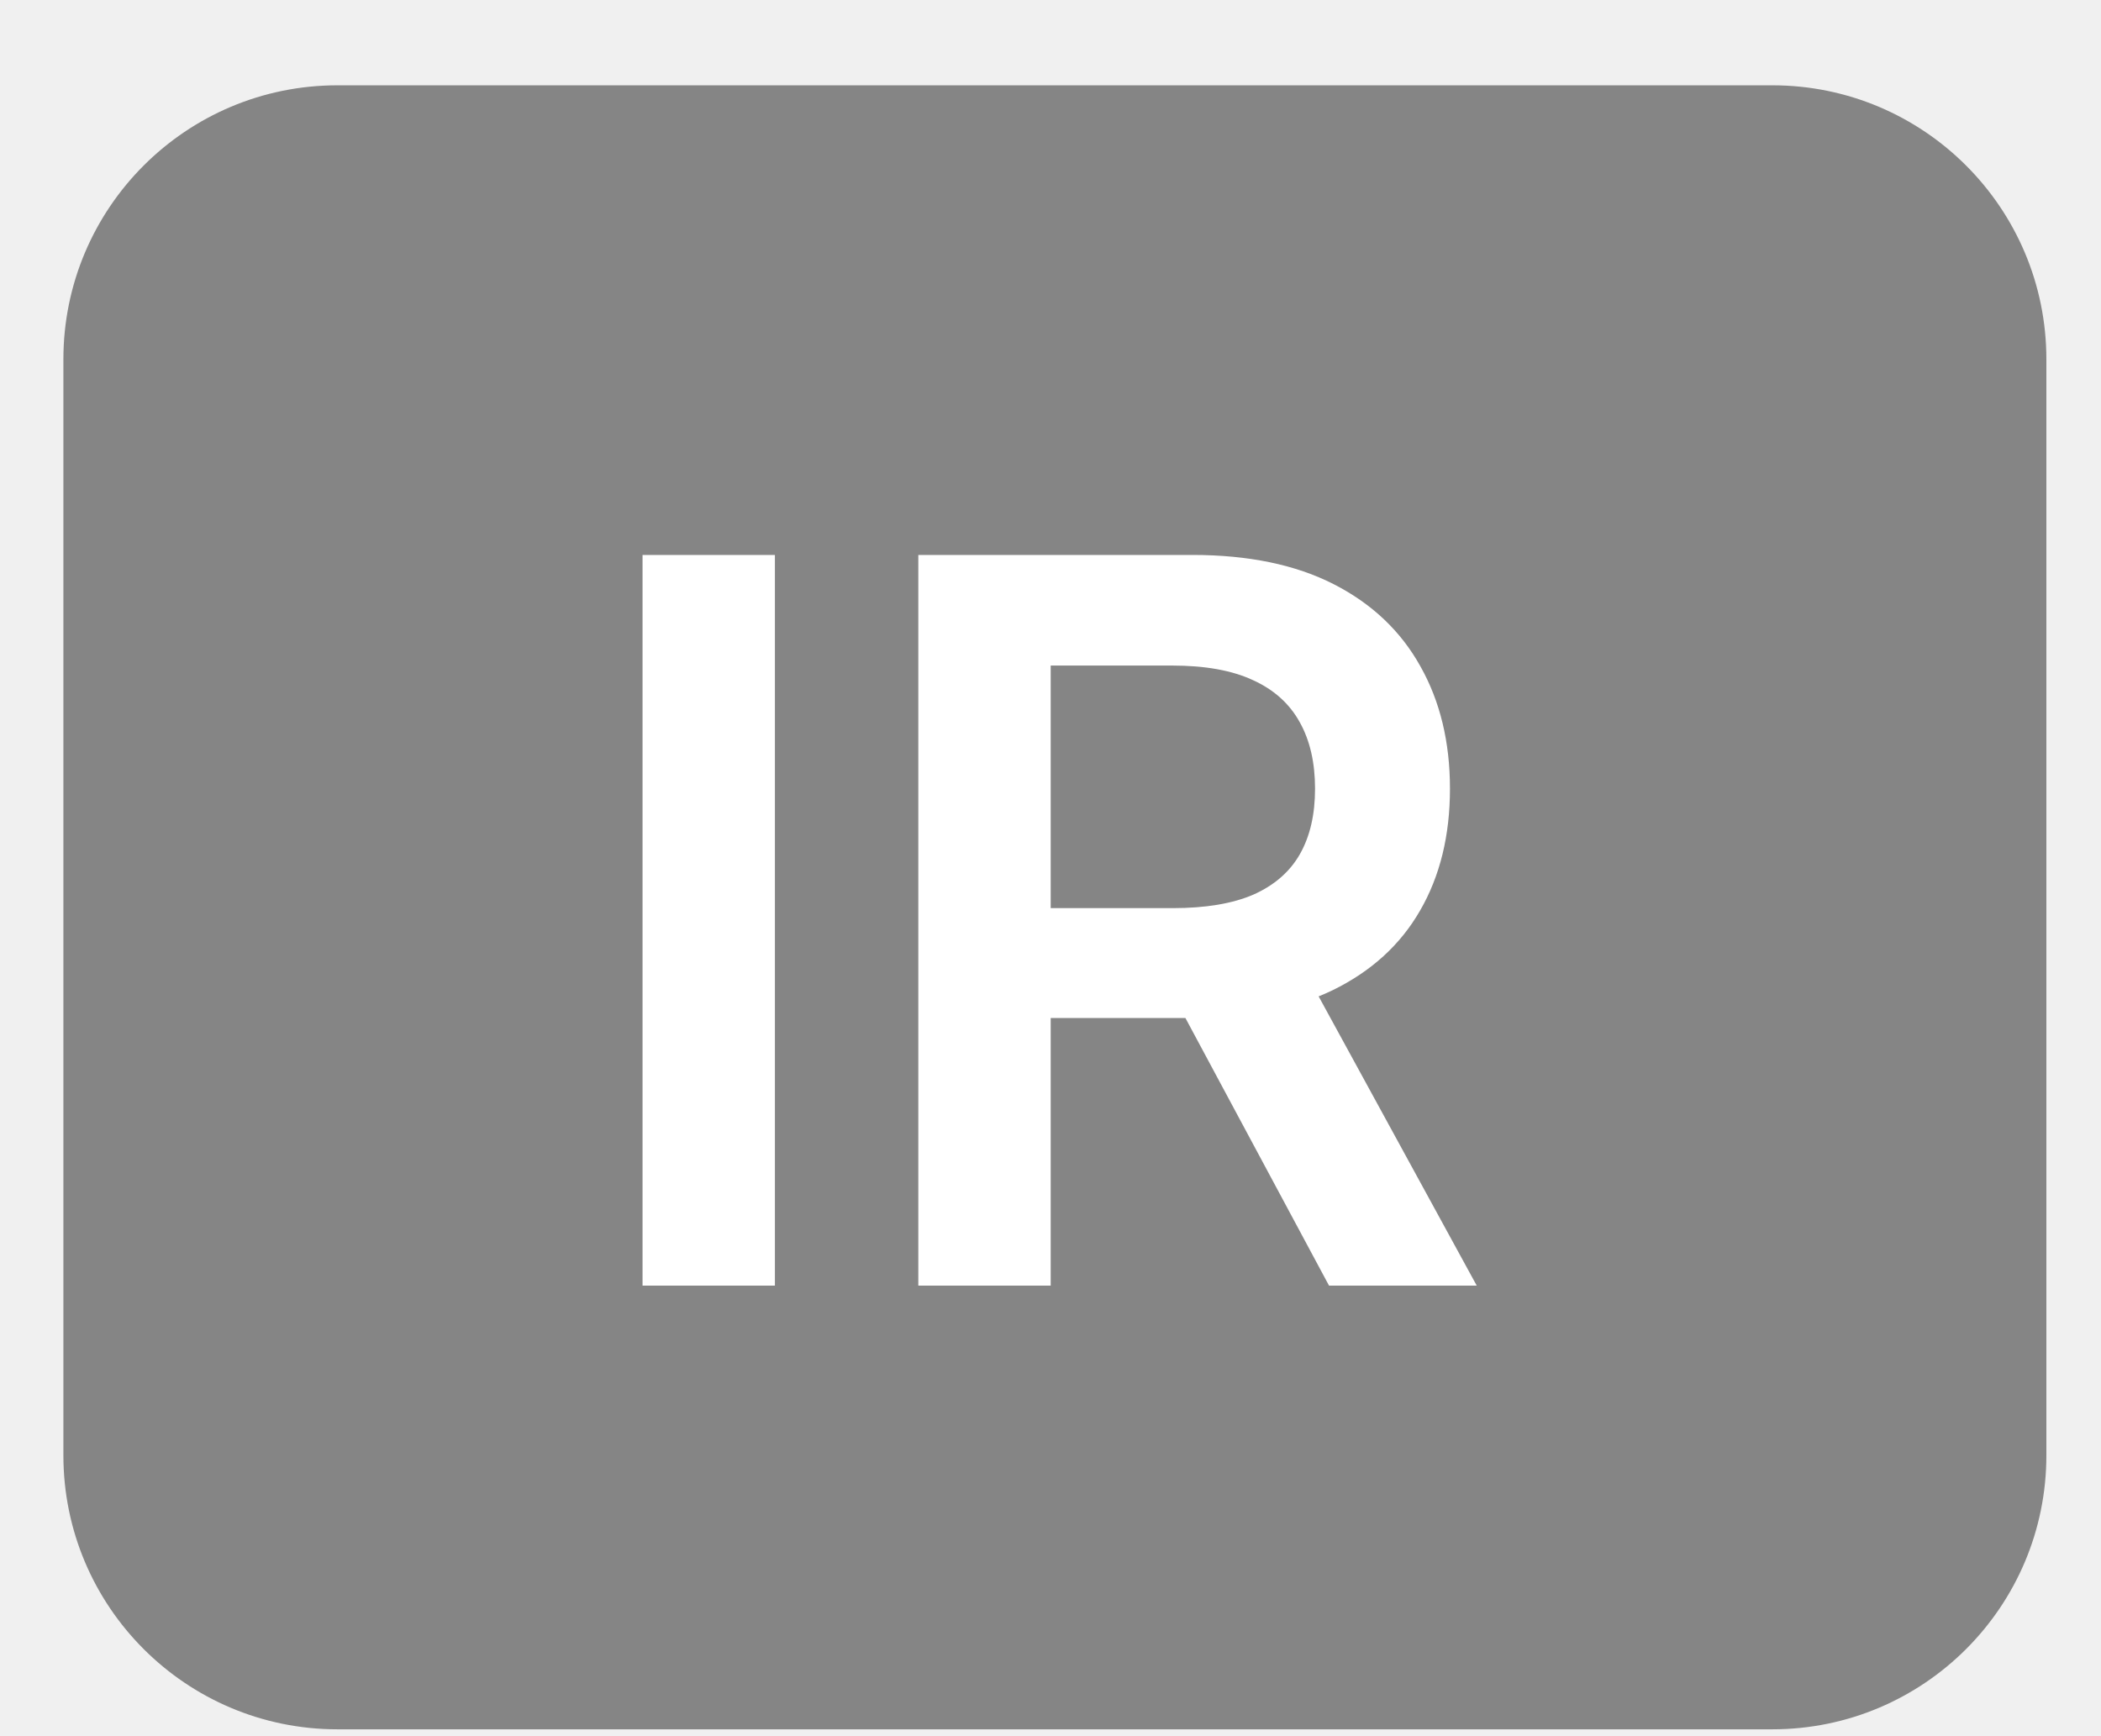
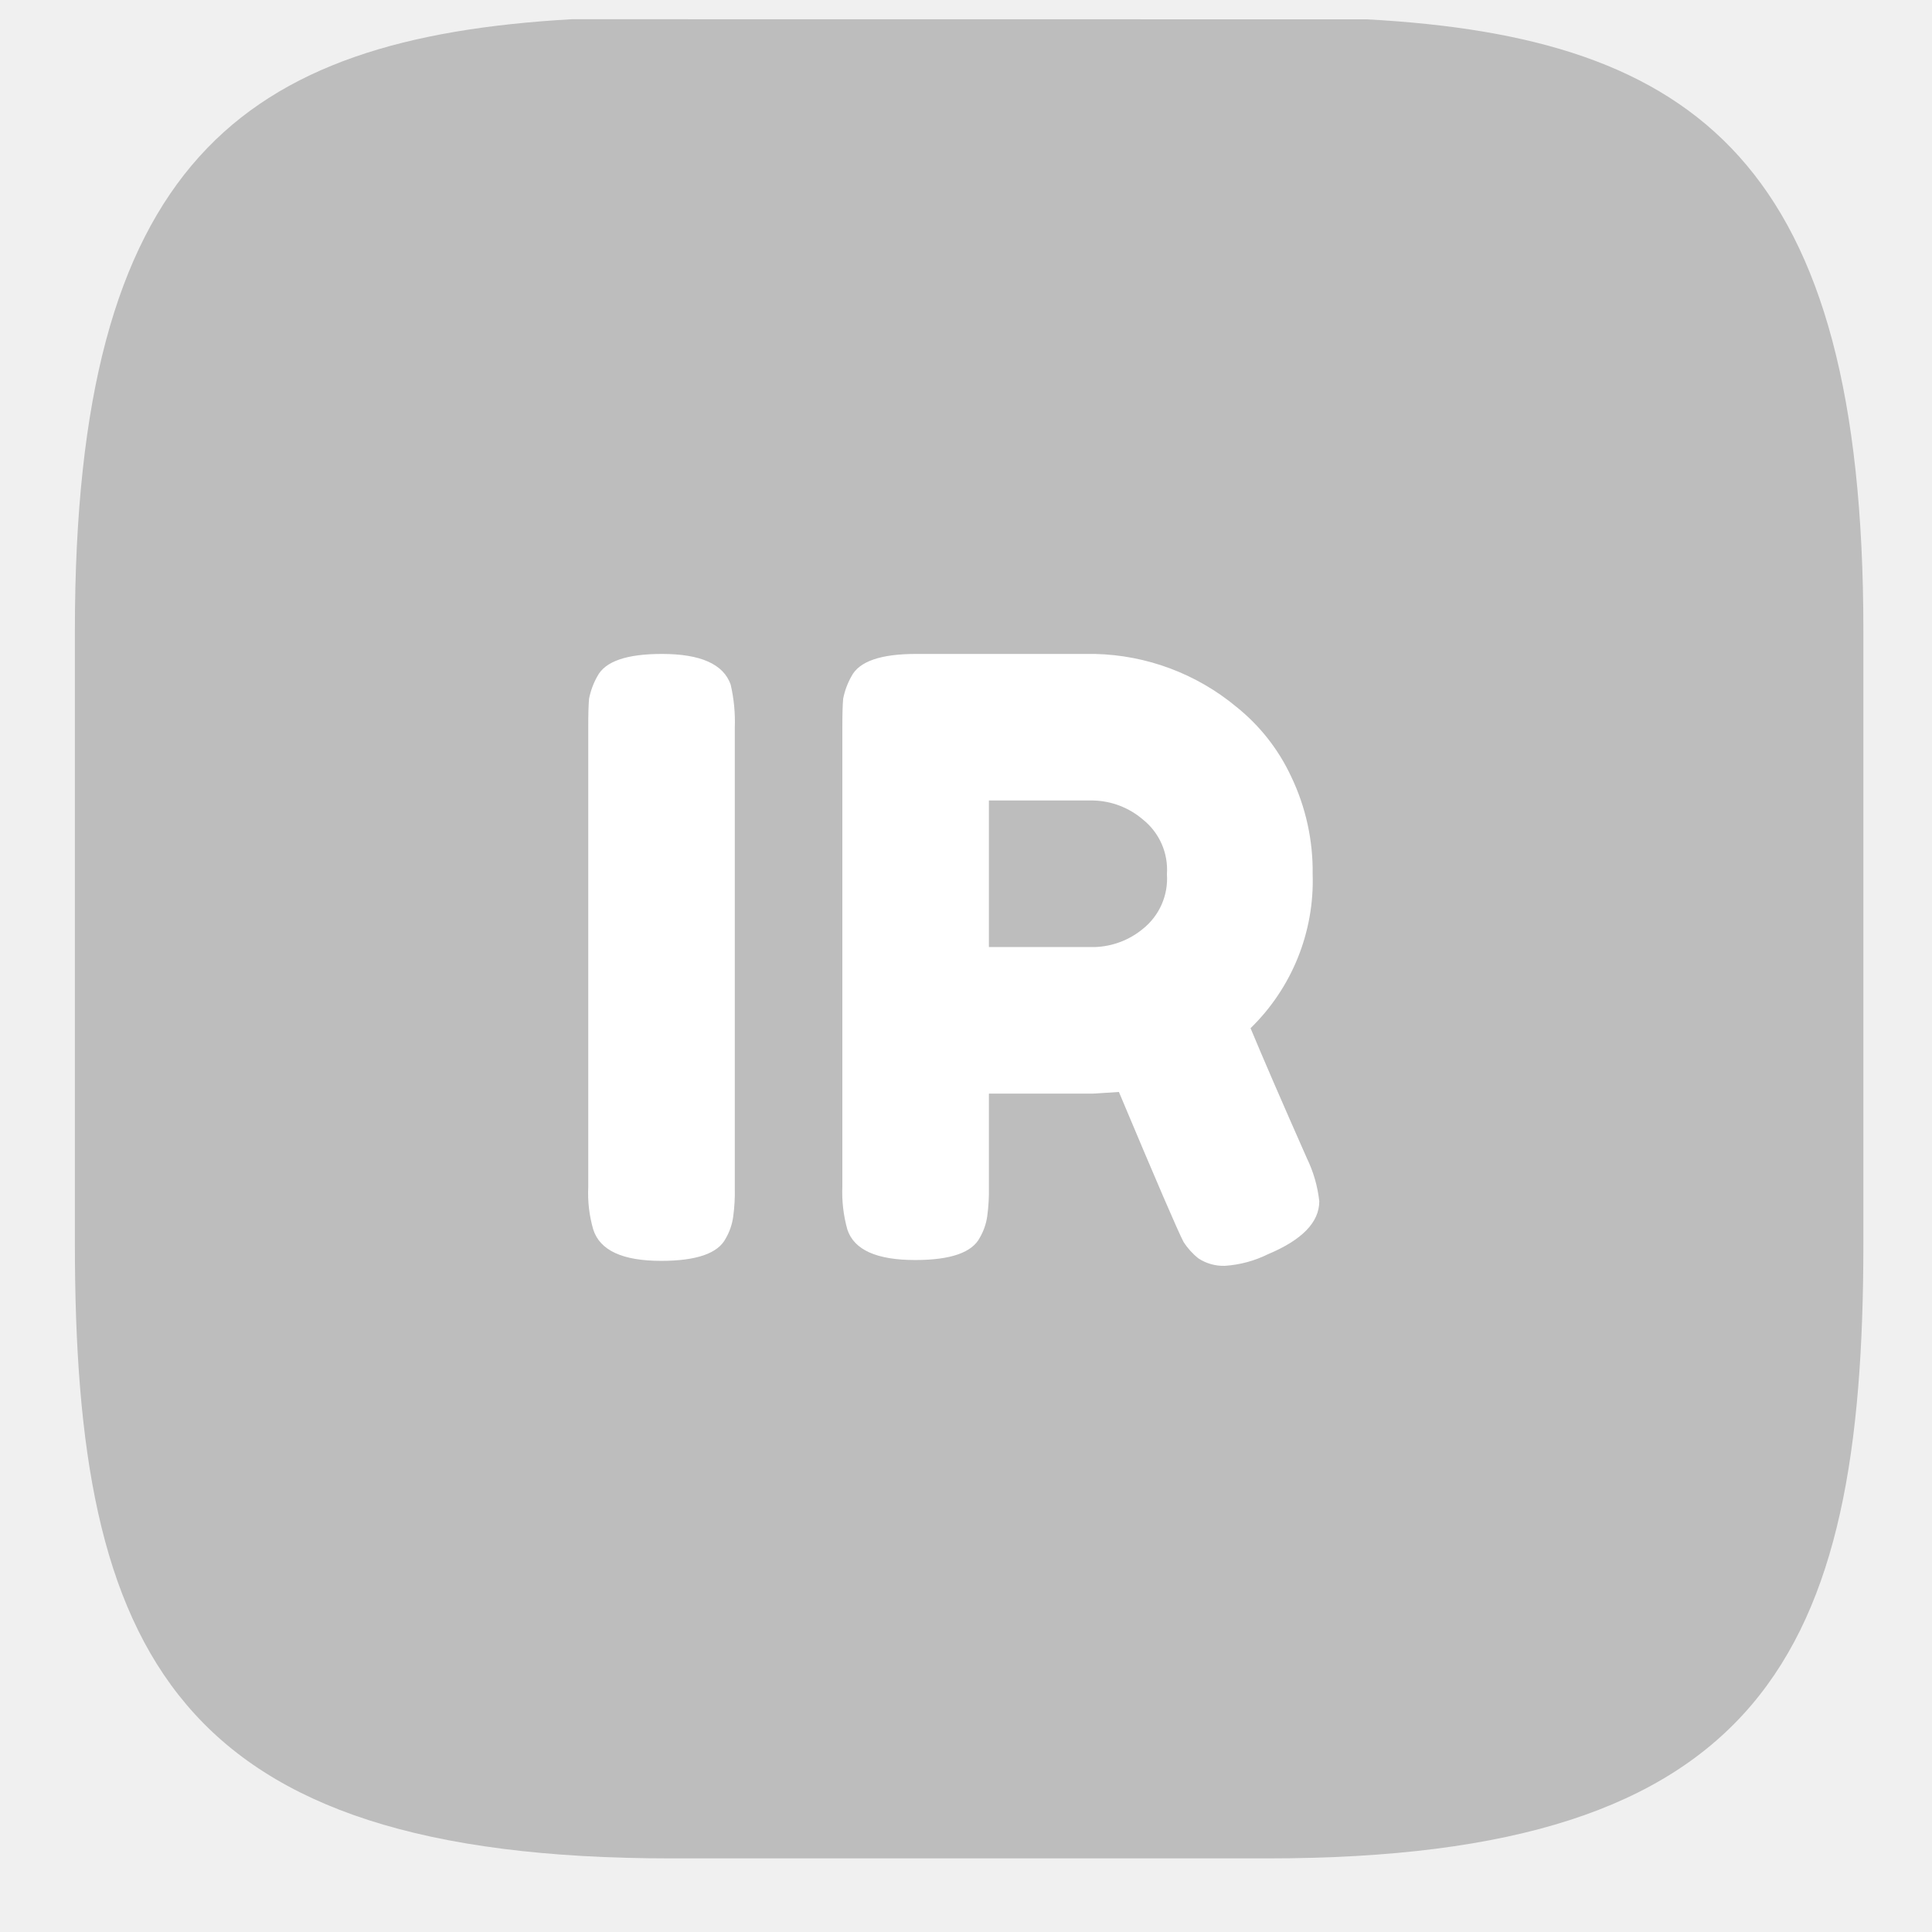
- <svg xmlns="http://www.w3.org/2000/svg" width="23" height="19" viewBox="0 0 23 19" fill="none">
-   <rect x="0.694" y="0.934" width="21.708" height="18" rx="3" fill="#858585" />
-   <path d="M8.483 6.076V14.076H7.034V6.076H8.483ZM10.053 14.076V6.076H13.053C13.667 6.076 14.183 6.183 14.6 6.396C15.019 6.61 15.335 6.91 15.549 7.295C15.765 7.678 15.873 8.124 15.873 8.635C15.873 9.148 15.764 9.593 15.545 9.971C15.329 10.346 15.01 10.636 14.588 10.842C14.166 11.045 13.648 11.146 13.033 11.146H10.896V9.943H12.838C13.197 9.943 13.492 9.894 13.721 9.795C13.95 9.693 14.119 9.546 14.229 9.354C14.341 9.158 14.396 8.919 14.396 8.635C14.396 8.351 14.341 8.109 14.229 7.908C14.117 7.705 13.946 7.551 13.717 7.447C13.488 7.34 13.192 7.287 12.83 7.287H11.502V14.076H10.053ZM14.185 10.451L16.166 14.076H14.549L12.604 10.451H14.185Z" fill="white" />
+ <svg xmlns="http://www.w3.org/2000/svg" id="Layer_1" data-name="Layer 1" viewBox="0 0 21 21">
+   <defs>
+     <style>.cls-1{fill:#bdbdbd;}.cls-2{fill:#fff;}</style>
+   </defs>
+   <path class="cls-1" d="M14.854.21c3.596.194,5.4,1.566,5.4,6.642V13.526c0,4.449-1.08,6.674-6.48,6.674H7.294c-5.4,0-6.48-2.225-6.48-6.674V6.851c0-5.076,1.804-6.437,5.4-6.642Z" />
+   <path class="cls-2" d="M6.394,7.9q0-.207.009-.306a.813.813,0,0,1,.09-.243q.126-.243.702-.243.63,0,.747.333a1.79,1.79,0,0,1,.045.468v5.004a1.955,1.955,0,0,1-.018.315.64.64,0,0,1-.081.234q-.126.243-.702.243-.63,0-.738-.342a1.415,1.415,0,0,1-.054-.459Zm7.811,4.689a1.428,1.428,0,0,1,.135.468q0,.342-.558.576a1.242,1.242,0,0,1-.468.126.494.494,0,0,1-.288-.081.732.732,0,0,1-.162-.18q-.09-.171-.702-1.629l-.279.018h-1.134v1.017a2.06,2.06,0,0,1-.018.315.64.64,0,0,1-.081.234q-.126.243-.702.243-.63,0-.738-.333a1.505,1.505,0,0,1-.054-.468v-4.995q0-.207.009-.306a.813.813,0,0,1,.09-.243q.126-.243.702-.243h1.944a2.496,2.496,0,0,1,1.539.576,2.112,2.112,0,0,1,.594.756,2.379,2.379,0,0,1,.234,1.062,2.236,2.236,0,0,1-.675,1.674Q13.791,11.653,14.205,12.589Zm-3.456-2.295h1.152a.862.862,0,0,0,.522-.198.698.698,0,0,0,.261-.594.698.698,0,0,0-.261-.594.86.86,0,0,0-.54-.207h-1.134Z" />
</svg>
